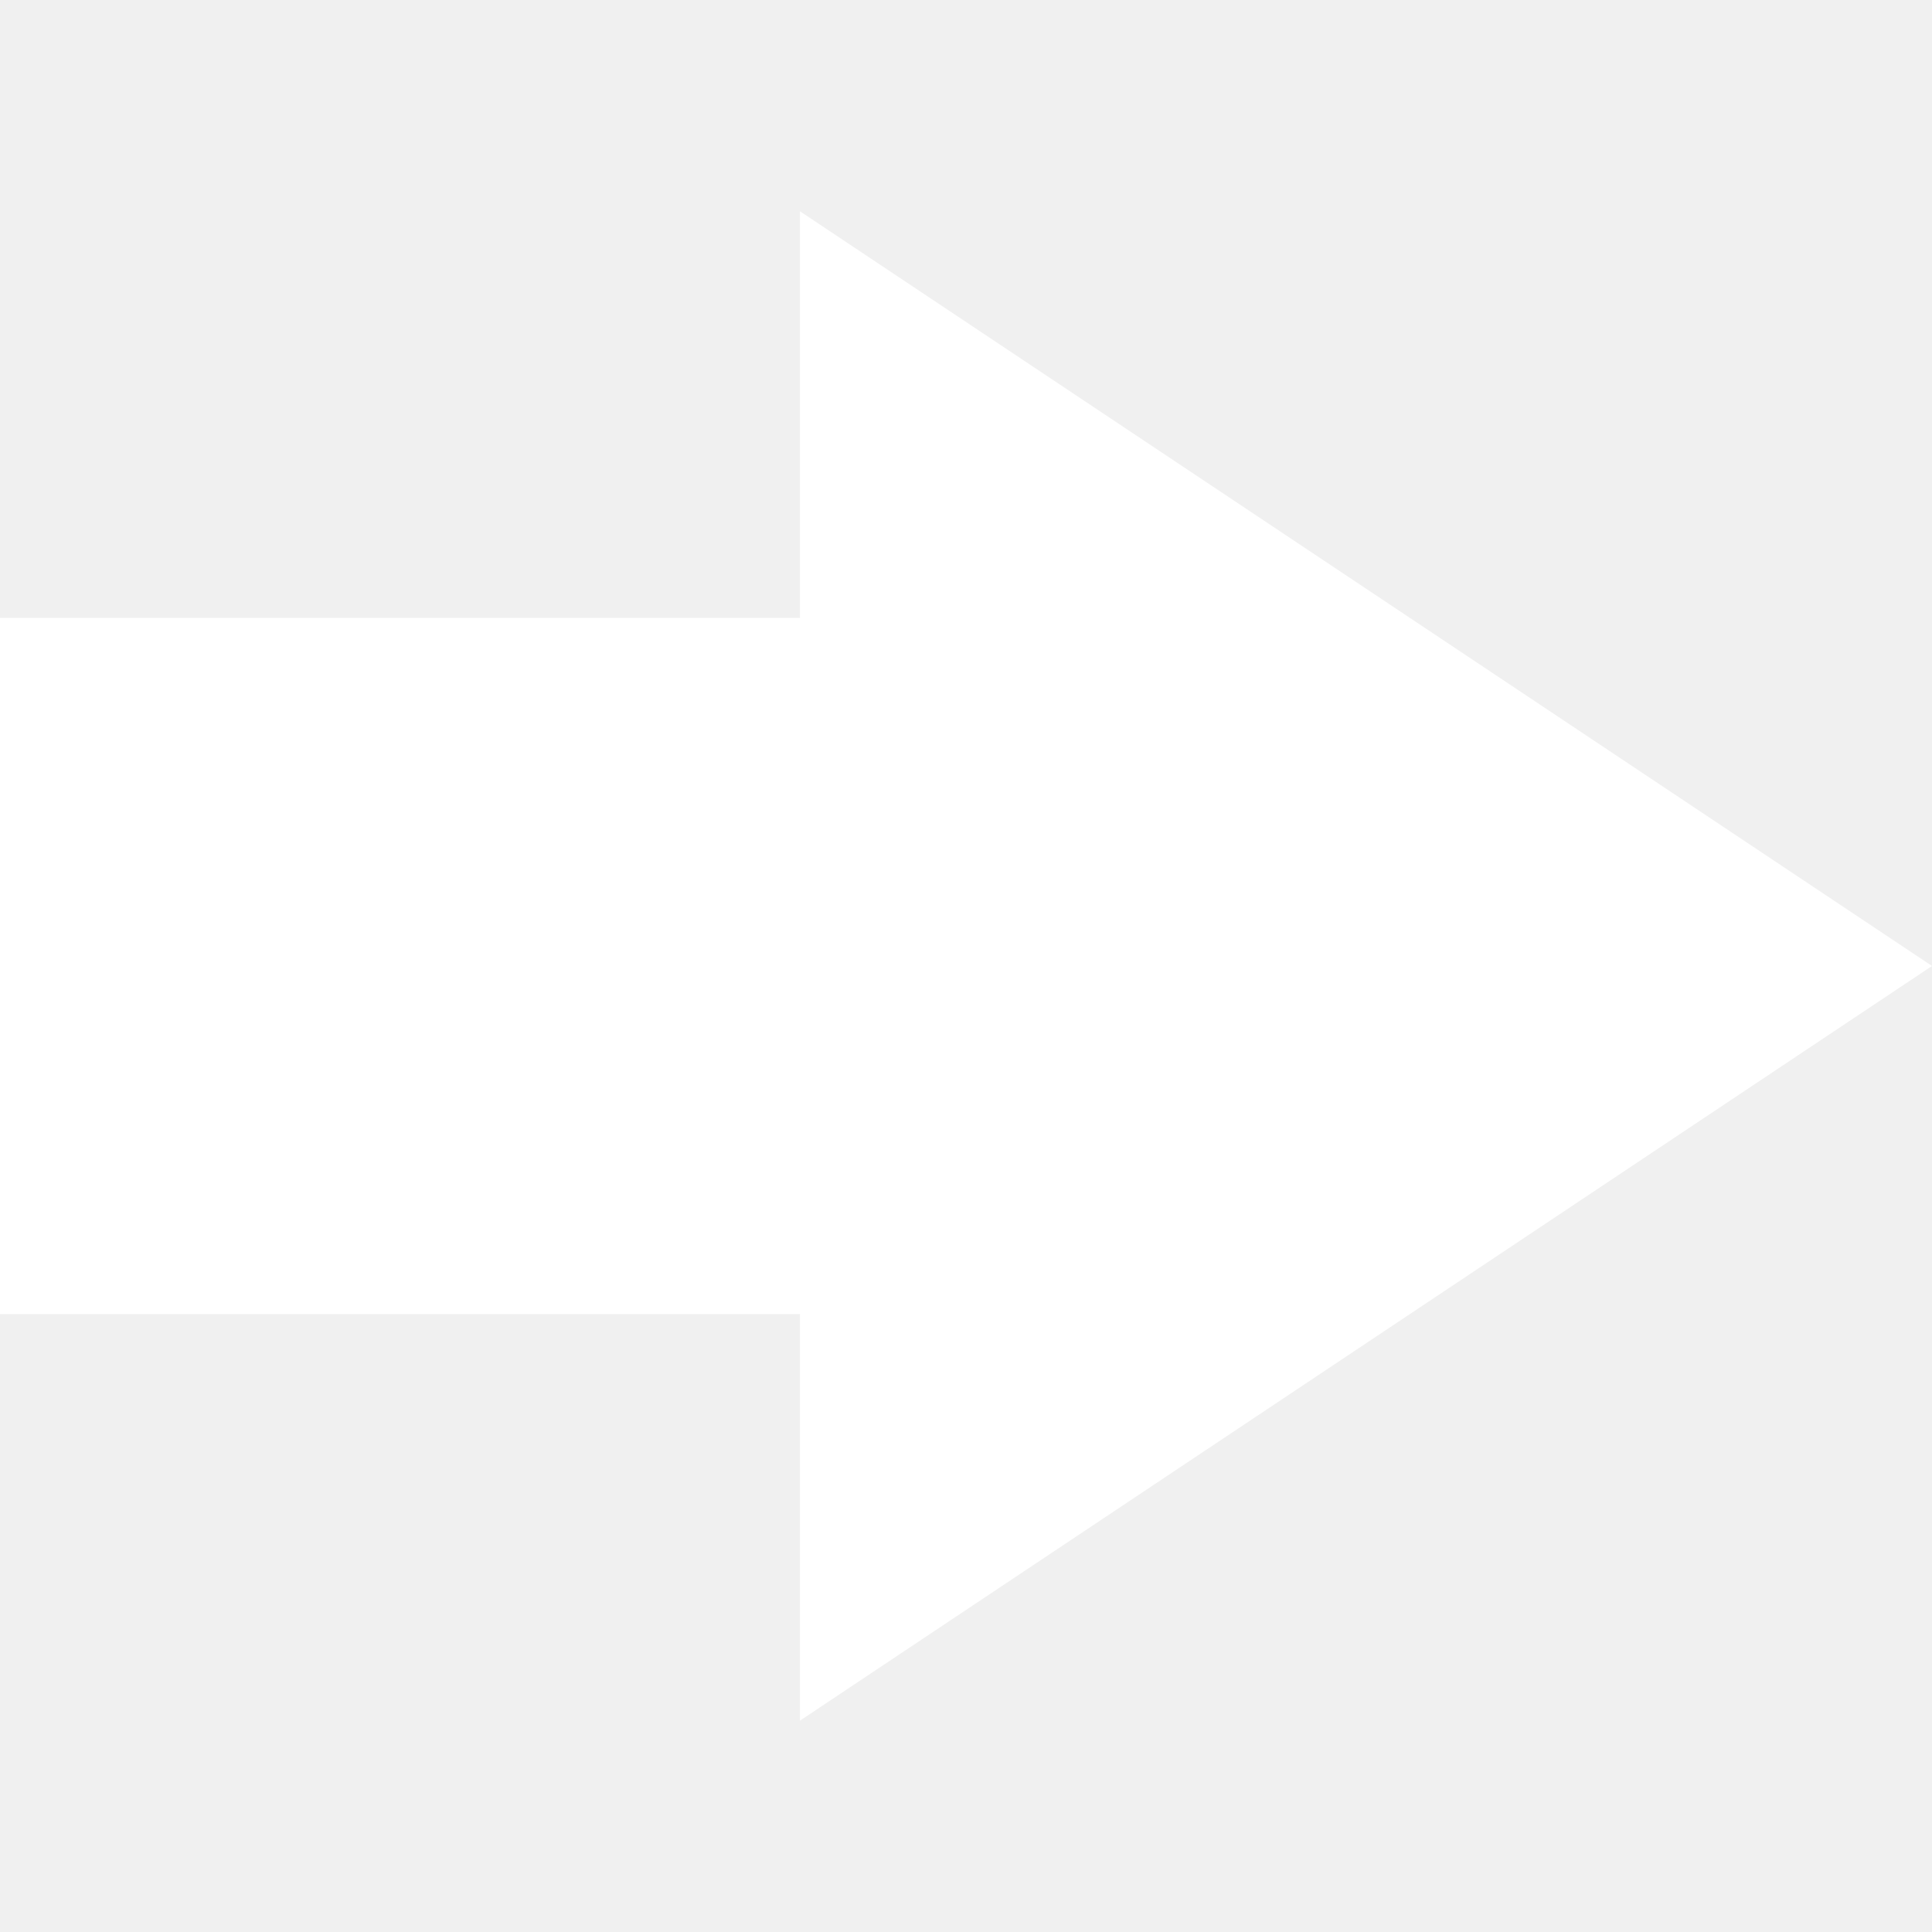
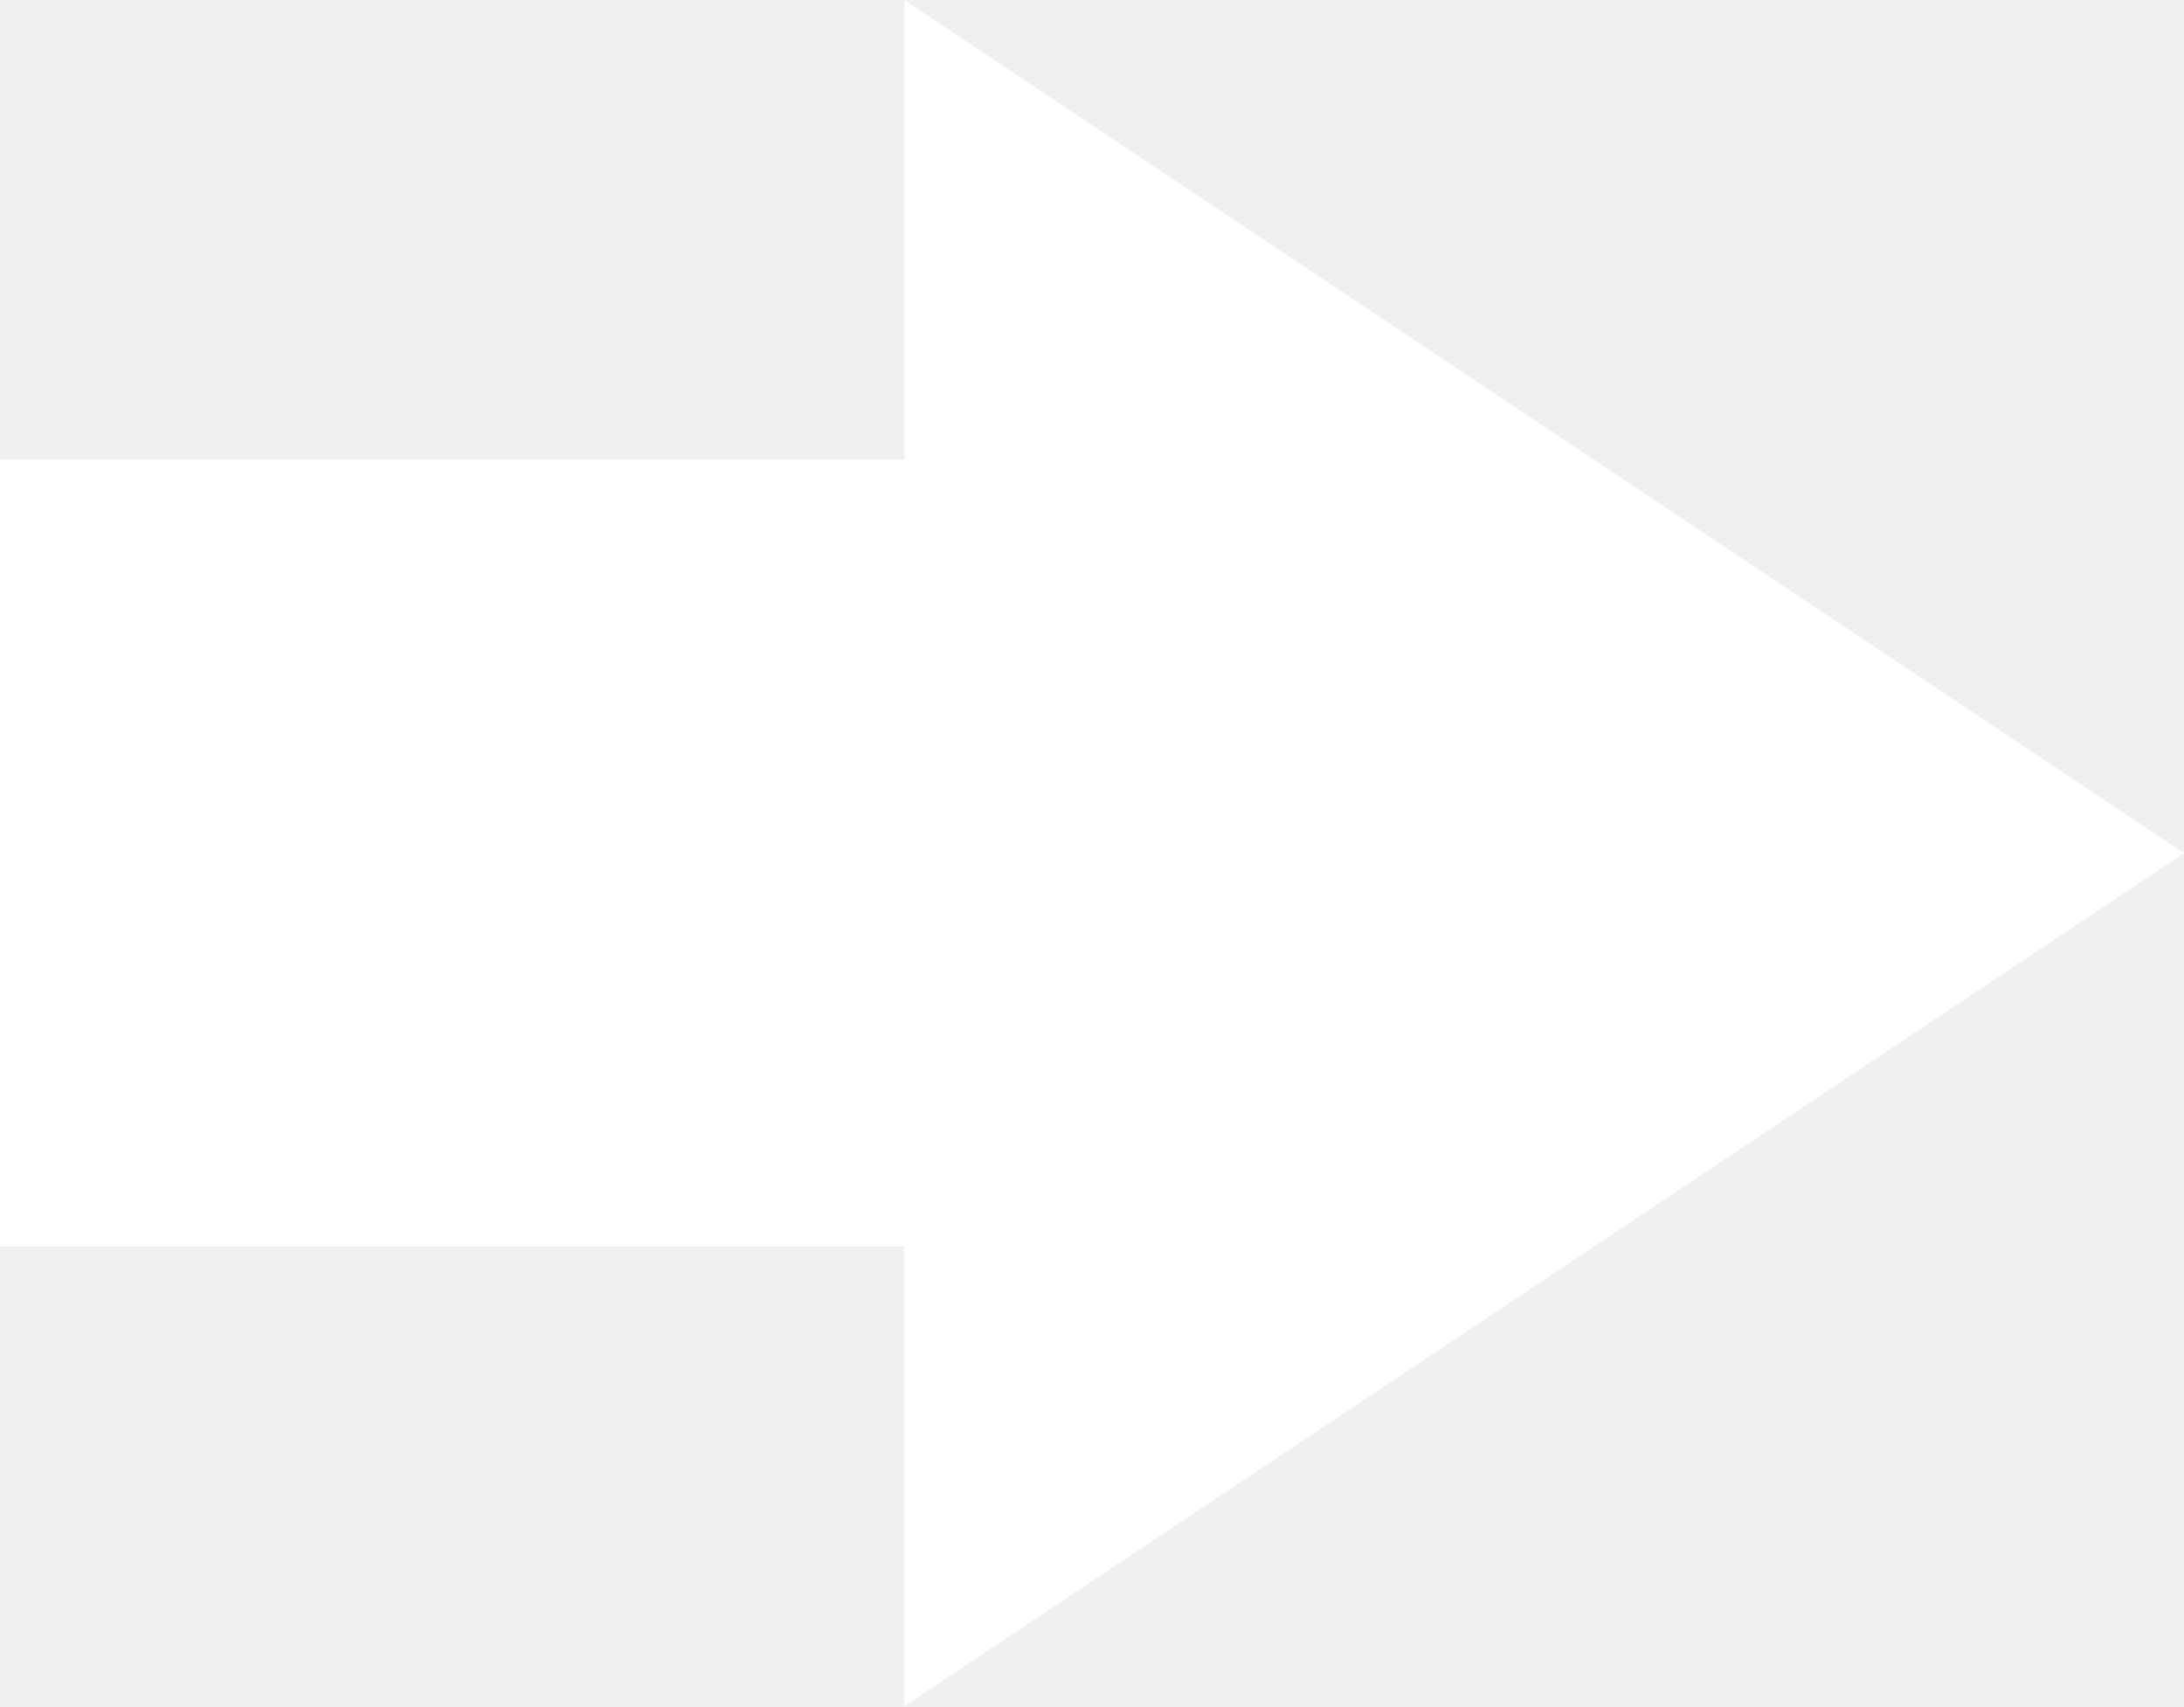
- <svg xmlns="http://www.w3.org/2000/svg" width="512" height="512" id="svg2" version="1.0">
-   <defs id="defs4" />
-   <g id="layer1" transform="translate(-374.2178,-62.23637)">
-     <path style="fill:#FFFFFF;fill-opacity:1;stroke:none" d="m 886.218,318.236 -300,-200 0,107.75 -212,0 0,184.5 212,0 0,107.75 300,-200 z" id="rect3007" />
+ <svg xmlns="http://www.w3.org/2000/svg" width="512px" height="400px" viewBox="0 0 512 400" version="1.1">
+   <defs />
+   <g id="Page-1" stroke="none" stroke-width="1" fill="none" fill-rule="evenodd">
+     <path d="M512,200 L212,-3.99999996e-06 L212,107.75 L0,107.75 L0,292.25 L212,292.25 L212,400 L512,200 L512,200 Z" id="rect3007" fill="#FFFFFF" />
  </g>
</svg>
